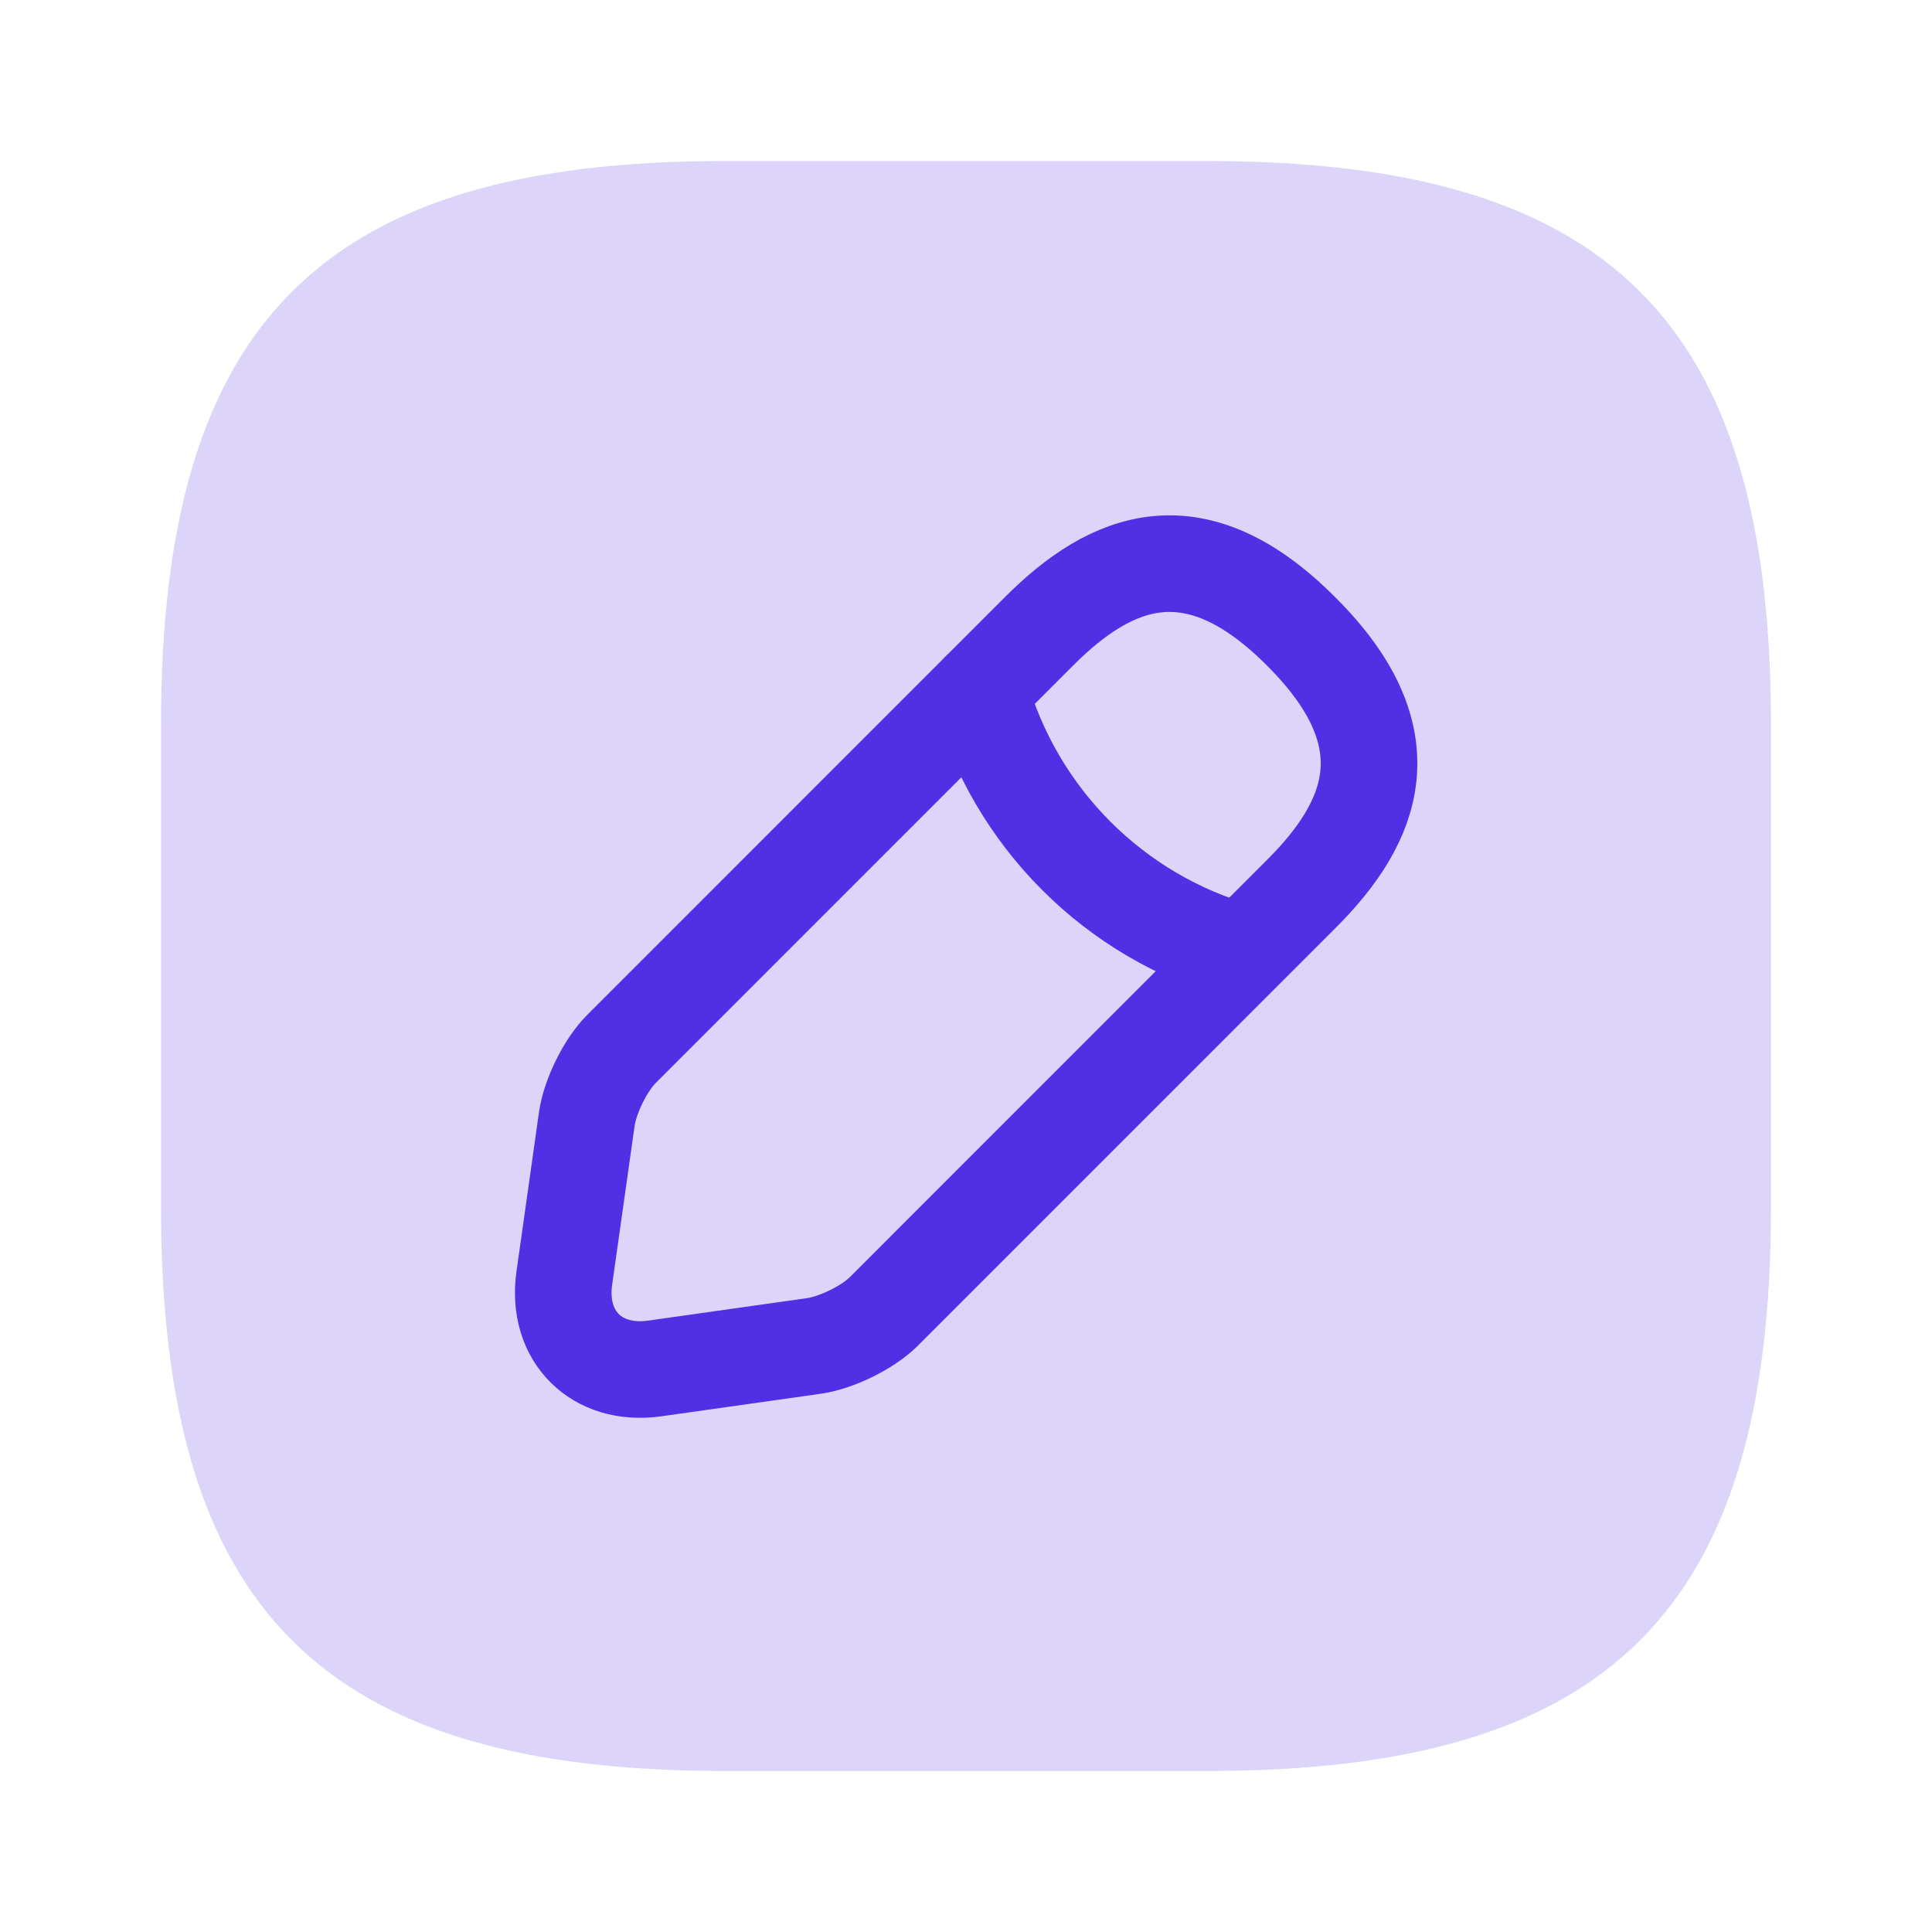
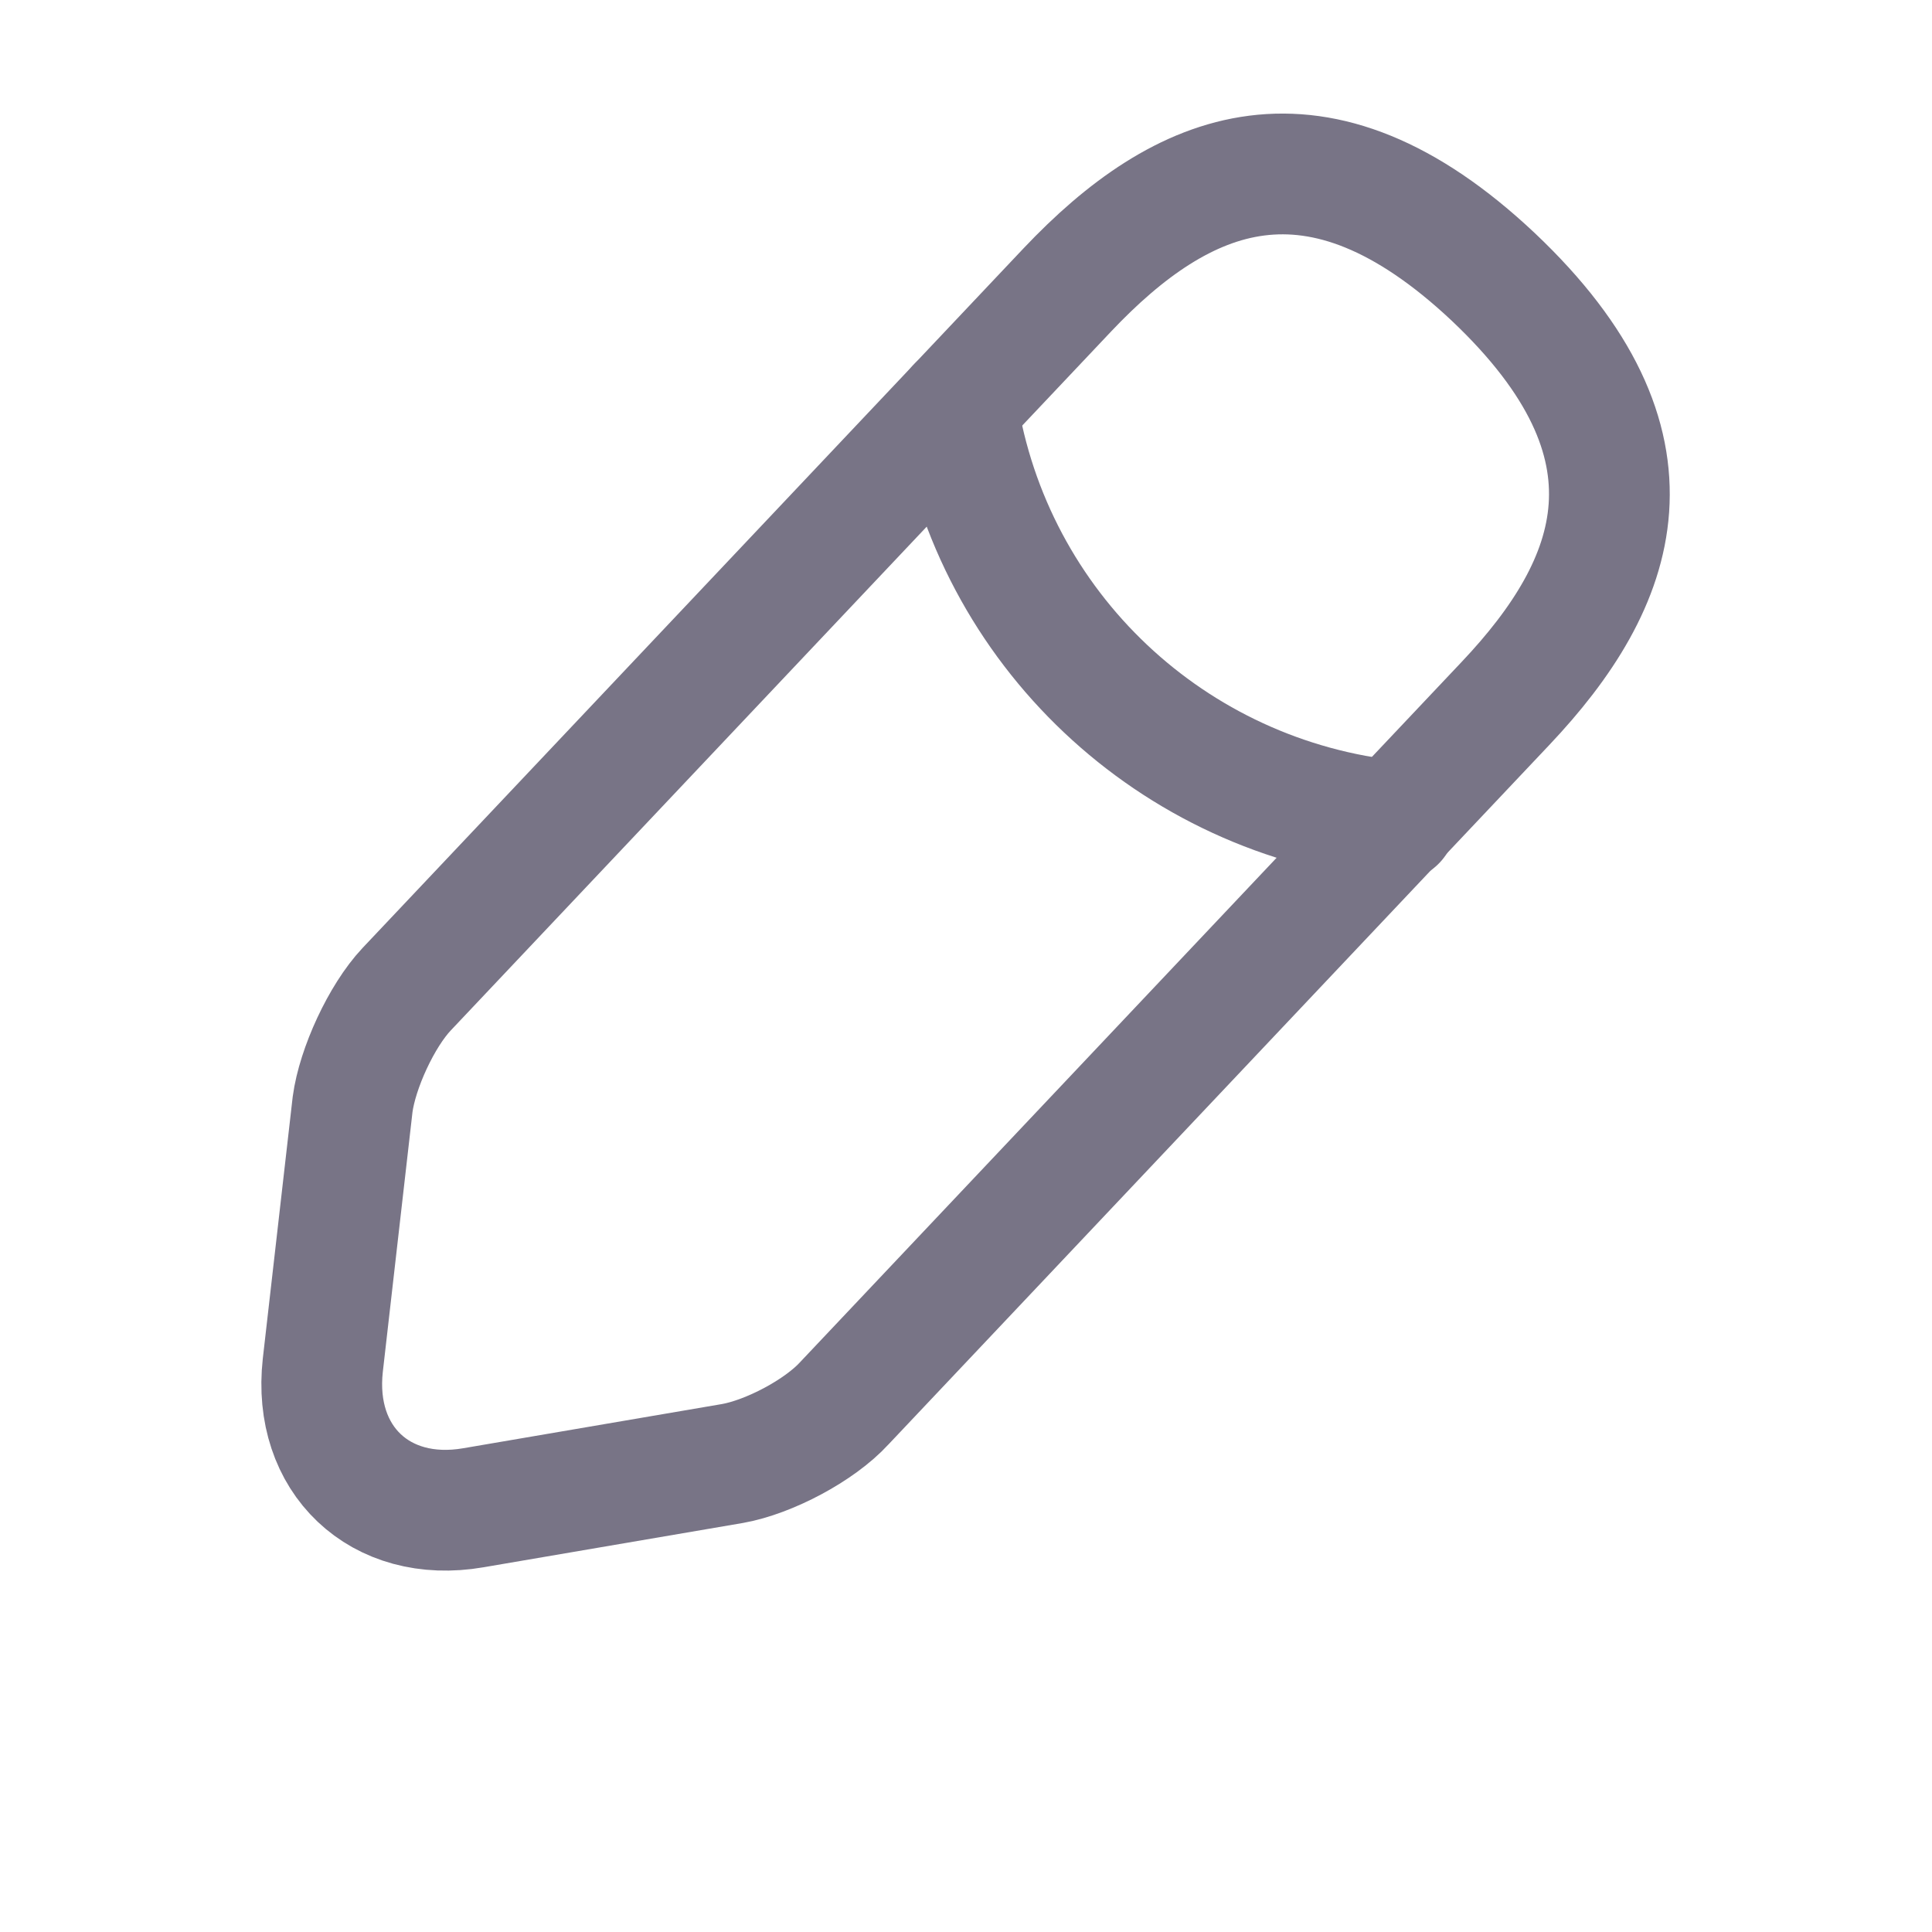
- <svg xmlns="http://www.w3.org/2000/svg" width="30" height="30" viewBox="0 0 30 30" fill="none">
-   <path d="M11.25 27.5H18.75C25 27.5 27.5 25 27.5 18.75V11.25C27.5 5 25 2.5 18.75 2.5H11.25C5 2.5 2.5 5 2.5 11.25V18.75C2.5 25 5 27.5 11.25 27.5Z" fill="#5030E5" fill-opacity="0.2" />
-   <path d="M16.137 9.8L9.65 16.288C9.4 16.538 9.162 17.025 9.112 17.375L8.762 19.85C8.637 20.75 9.262 21.375 10.162 21.25L12.637 20.9C12.988 20.85 13.475 20.613 13.725 20.363L20.212 13.875C21.325 12.762 21.863 11.463 20.212 9.813C18.562 8.15 17.262 8.675 16.137 9.8Z" stroke="#5030E5" stroke-width="1.5" stroke-miterlimit="10" stroke-linecap="round" stroke-linejoin="round" />
-   <path d="M15.213 10.725C15.762 12.688 17.3 14.238 19.275 14.787" stroke="#5030E5" stroke-width="1.5" stroke-miterlimit="10" stroke-linecap="round" stroke-linejoin="round" />
+ <svg xmlns="http://www.w3.org/2000/svg" width="24" height="24" viewBox="0 0 24 24" fill="none">
+   <path d="M13.26 3.6L5.05 12.29C4.74 12.62 4.44 13.27 4.38 13.72L4.01 16.96C3.88 18.13 4.72 18.93 5.88 18.73L9.1 18.18C9.55 18.1 10.18 17.77 10.49 17.43L18.7 8.74C20.12 7.24 20.76 5.53 18.55 3.44C16.35 1.37 14.68 2.1 13.26 3.6Z" stroke="#787486" stroke-width="1.5" stroke-miterlimit="10" stroke-linecap="round" stroke-linejoin="round" />
+   <path d="M11.89 5.05C12.32 7.81 14.56 9.92 17.34 10.2" stroke="#787486" stroke-width="1.5" stroke-miterlimit="10" stroke-linecap="round" stroke-linejoin="round" />
</svg>
